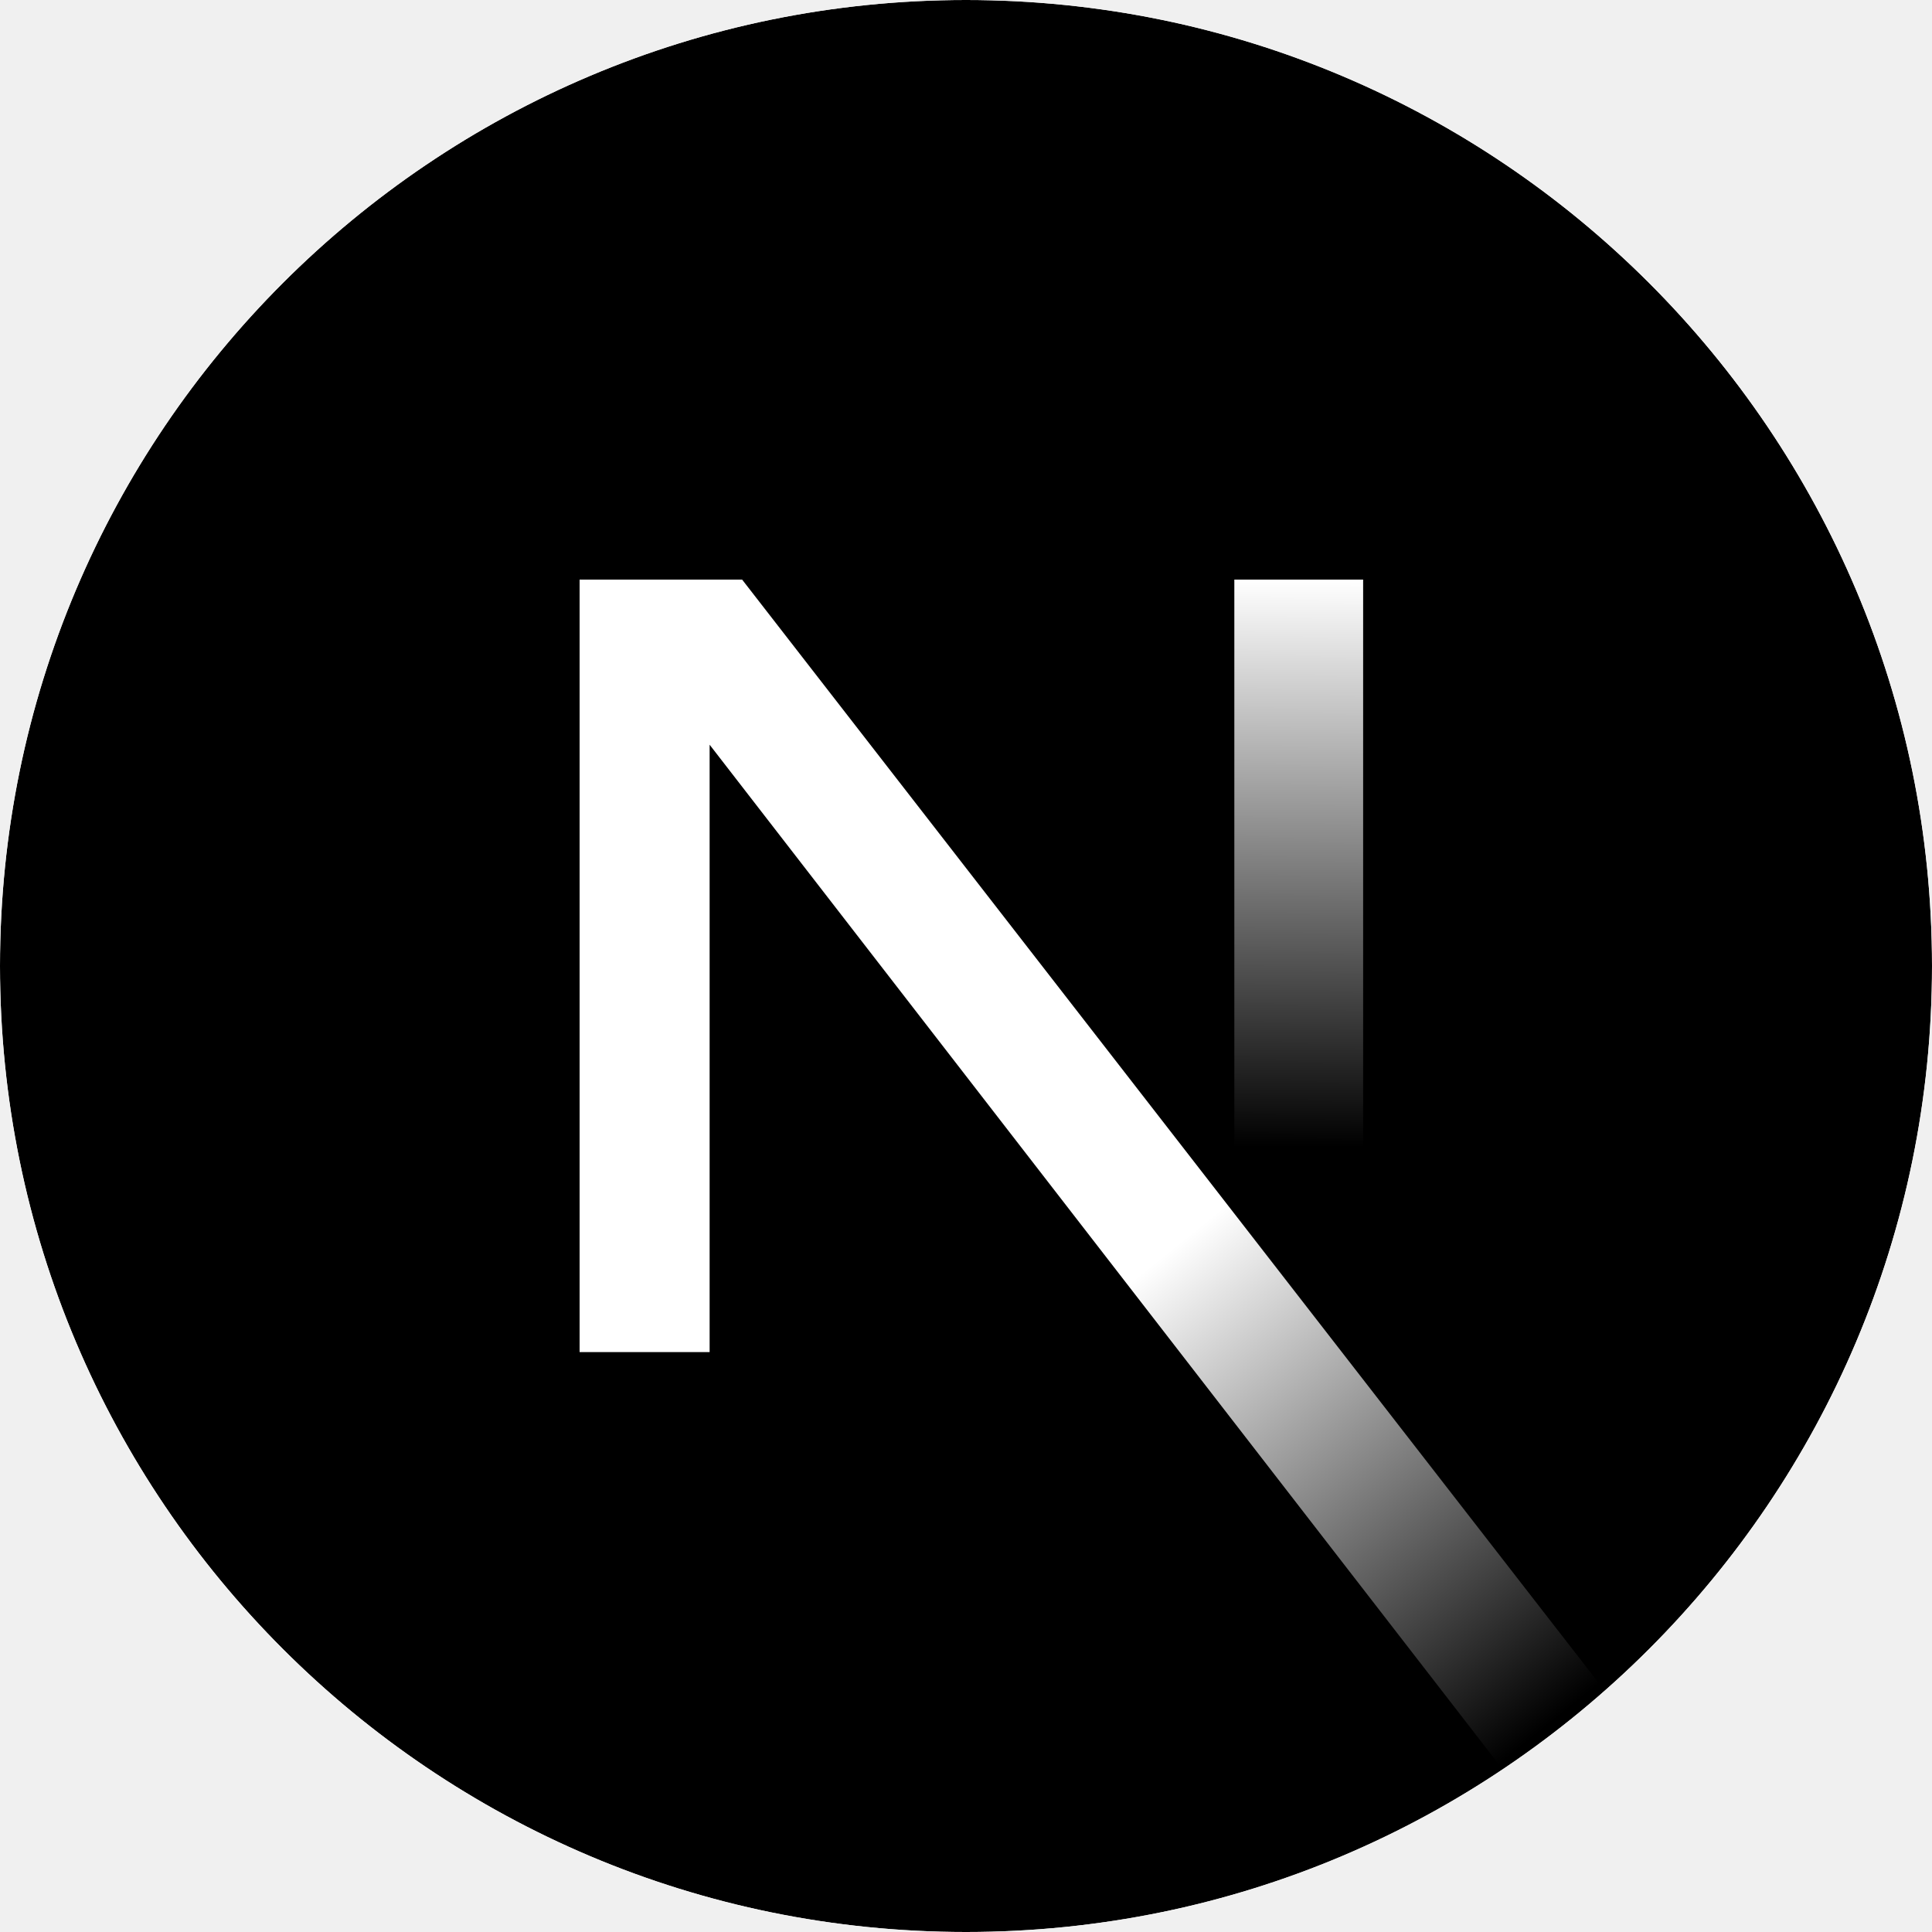
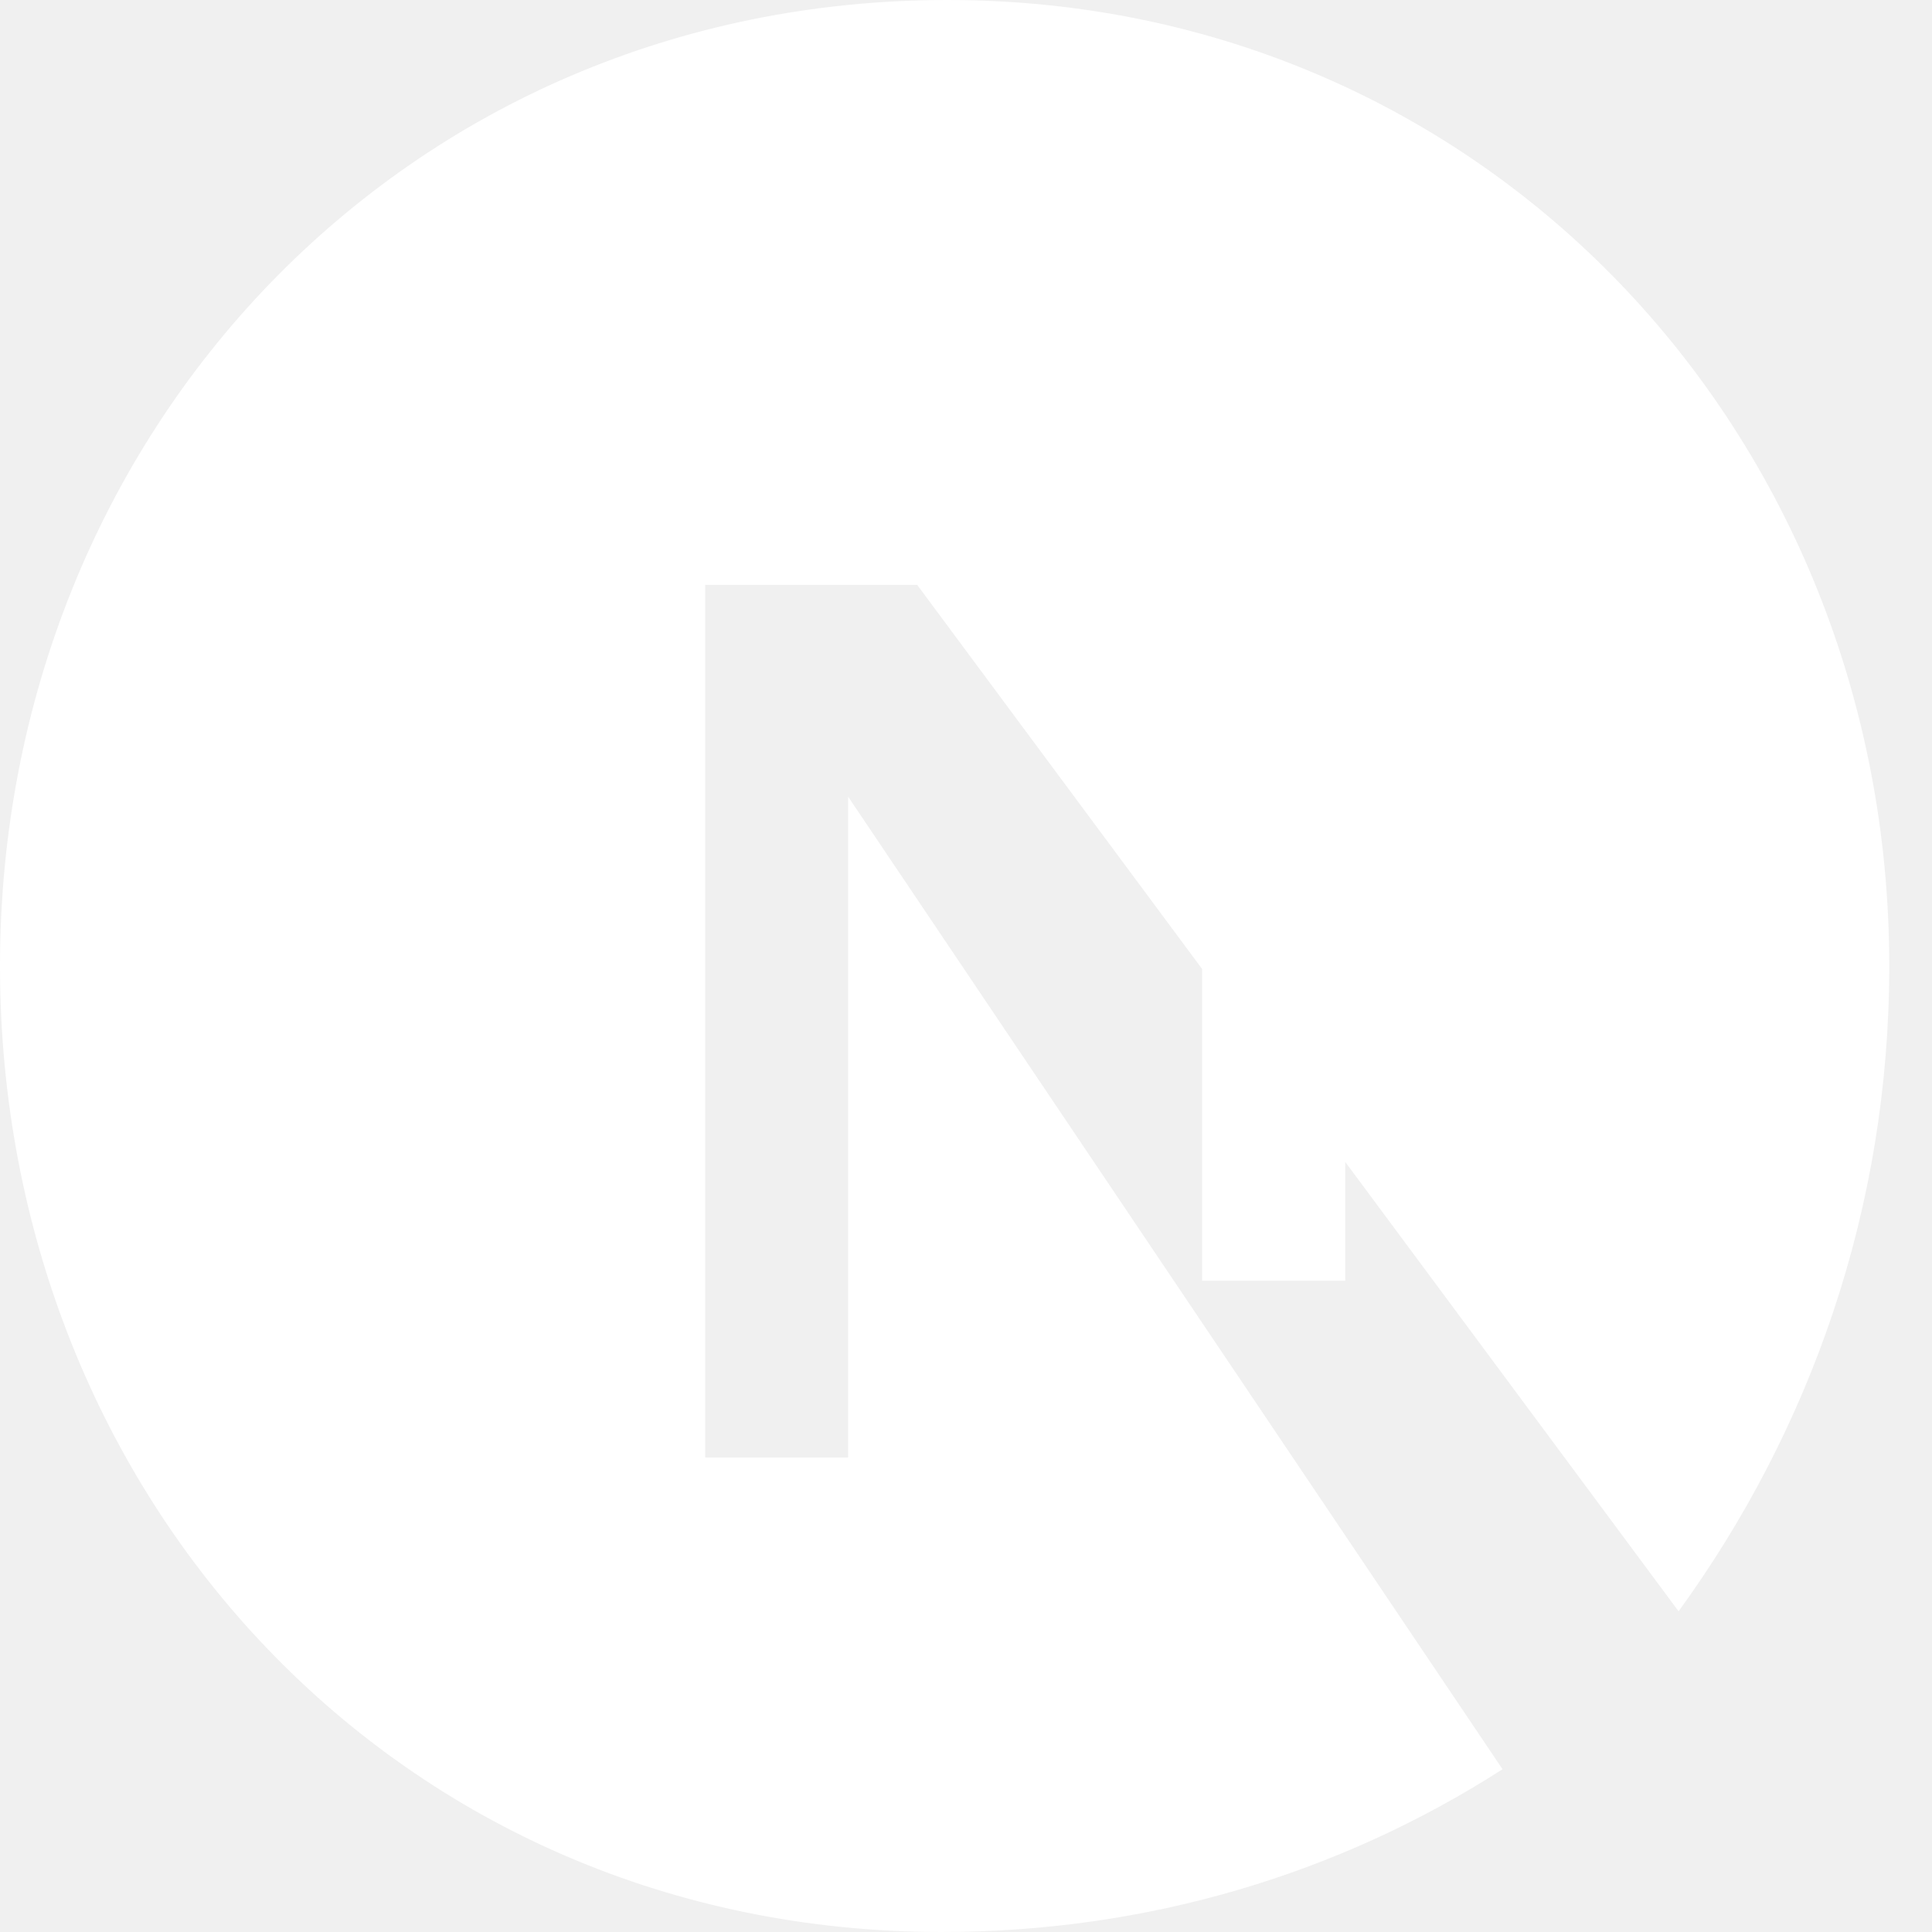
- <svg xmlns="http://www.w3.org/2000/svg" viewBox="0 0 180 180">
-   <mask height="180" id=":r8:mask0_408_134" maskUnits="userSpaceOnUse" width="180" x="0" y="0" style="mask-type: alpha;">
-     <circle cx="90" cy="90" fill="black" r="90" />
-   </mask>
-   <g mask="url(#:r8:mask0_408_134)">
-     <circle cx="90" cy="90" data-circle="true" fill="black" r="90" />
-     <path d="M149.508 157.52L69.142 54H54V125.97H66.114V69.384L139.999 164.845C143.333 162.614 146.509 160.165 149.508 157.52Z" fill="url(#:r8:paint0_linear_408_134)" />
-     <rect fill="url(#:r8:paint1_linear_408_134)" height="72" width="12" x="115" y="54" />
-   </g>
-   <defs>
-     <linearGradient gradientUnits="userSpaceOnUse" id=":r8:paint0_linear_408_134" x1="109" x2="144.5" y1="116.5" y2="160.5">
-       <stop stop-color="white" />
-       <stop offset="1" stop-color="white" stop-opacity="0" />
-     </linearGradient>
-     <linearGradient gradientUnits="userSpaceOnUse" id=":r8:paint1_linear_408_134" x1="121" x2="120.799" y1="54" y2="106.875">
-       <stop stop-color="white" />
-       <stop offset="1" stop-color="white" stop-opacity="0" />
-     </linearGradient>
-   </defs>
+ <svg xmlns="http://www.w3.org/2000/svg" role="img" viewBox="0 0 24 24">
+   <path fill="#ffffff" d="M18.665 21.978C16.645 23.275 14.258 24 11.7 24 4.966 24 0 18.625 0 12S5.034 0 11.769 0c6.665 0 11.7 5.375 11.7 12 0 3.007-.978 5.76-2.617 8.016l-9.458-12.75H8.76v10.84h1.776V9.897l8.129 12.081zM14.933 8.09h1.778v7.82h-1.778V8.09z" />
</svg>
